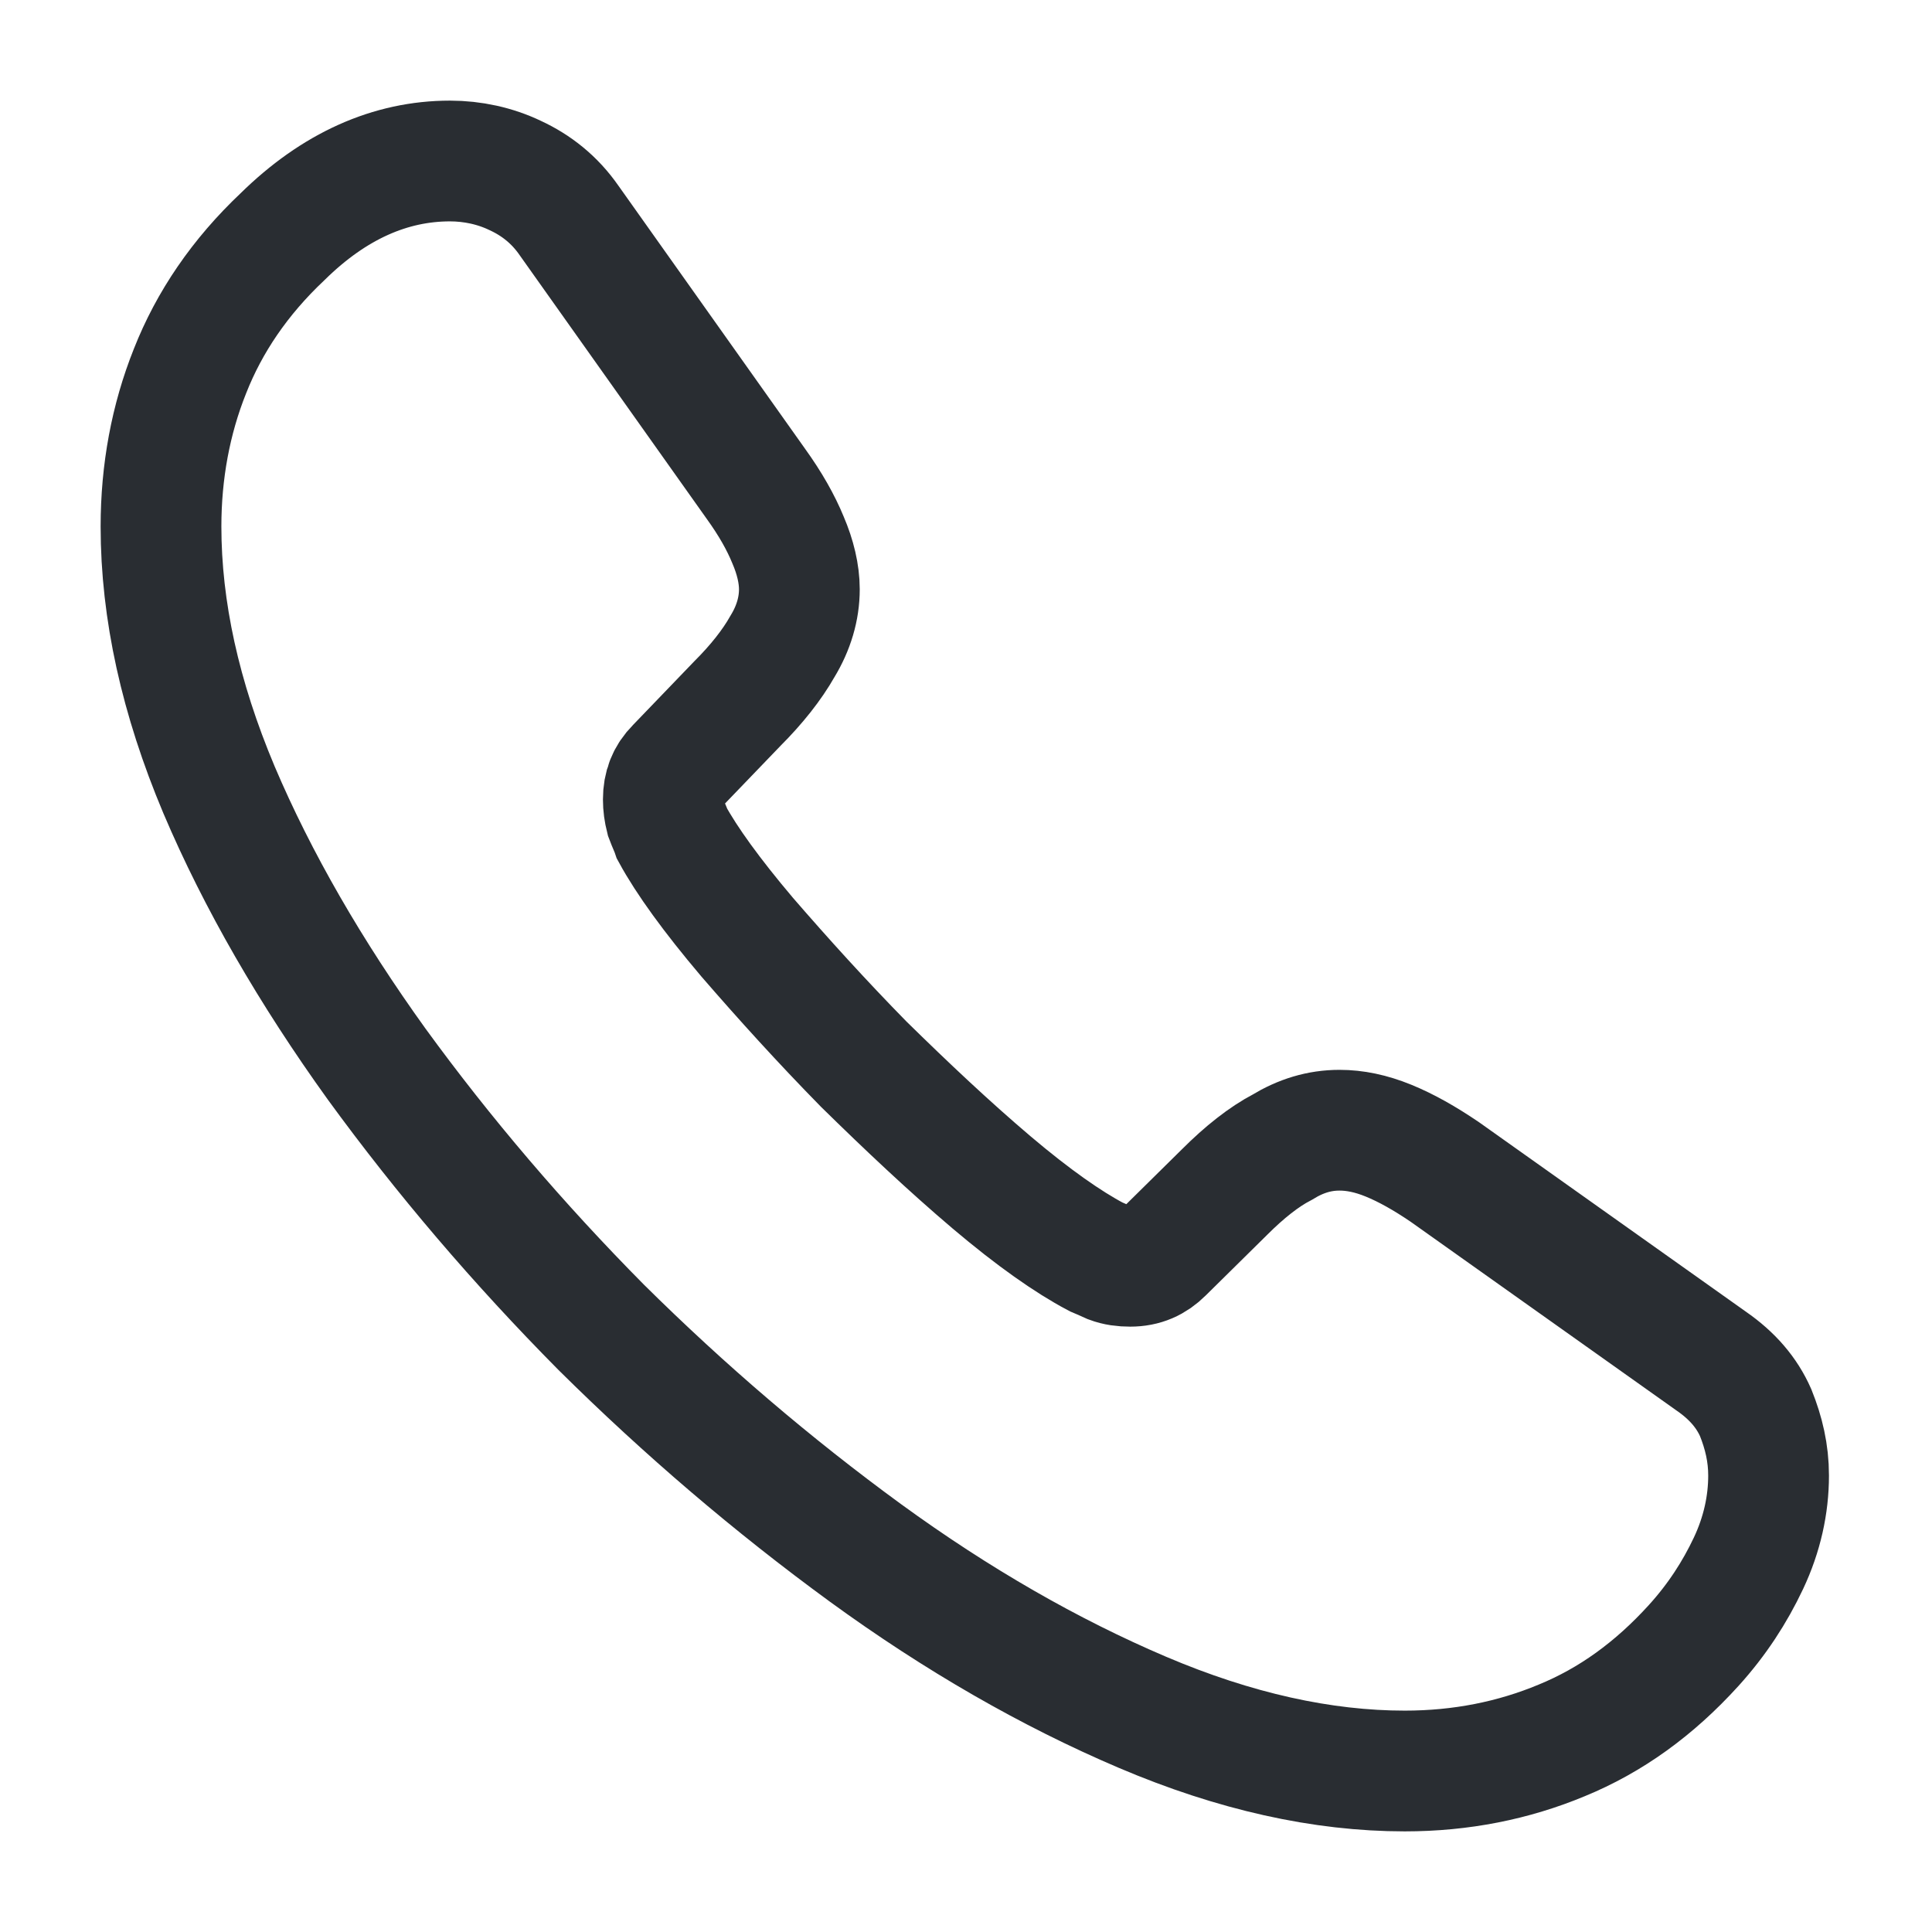
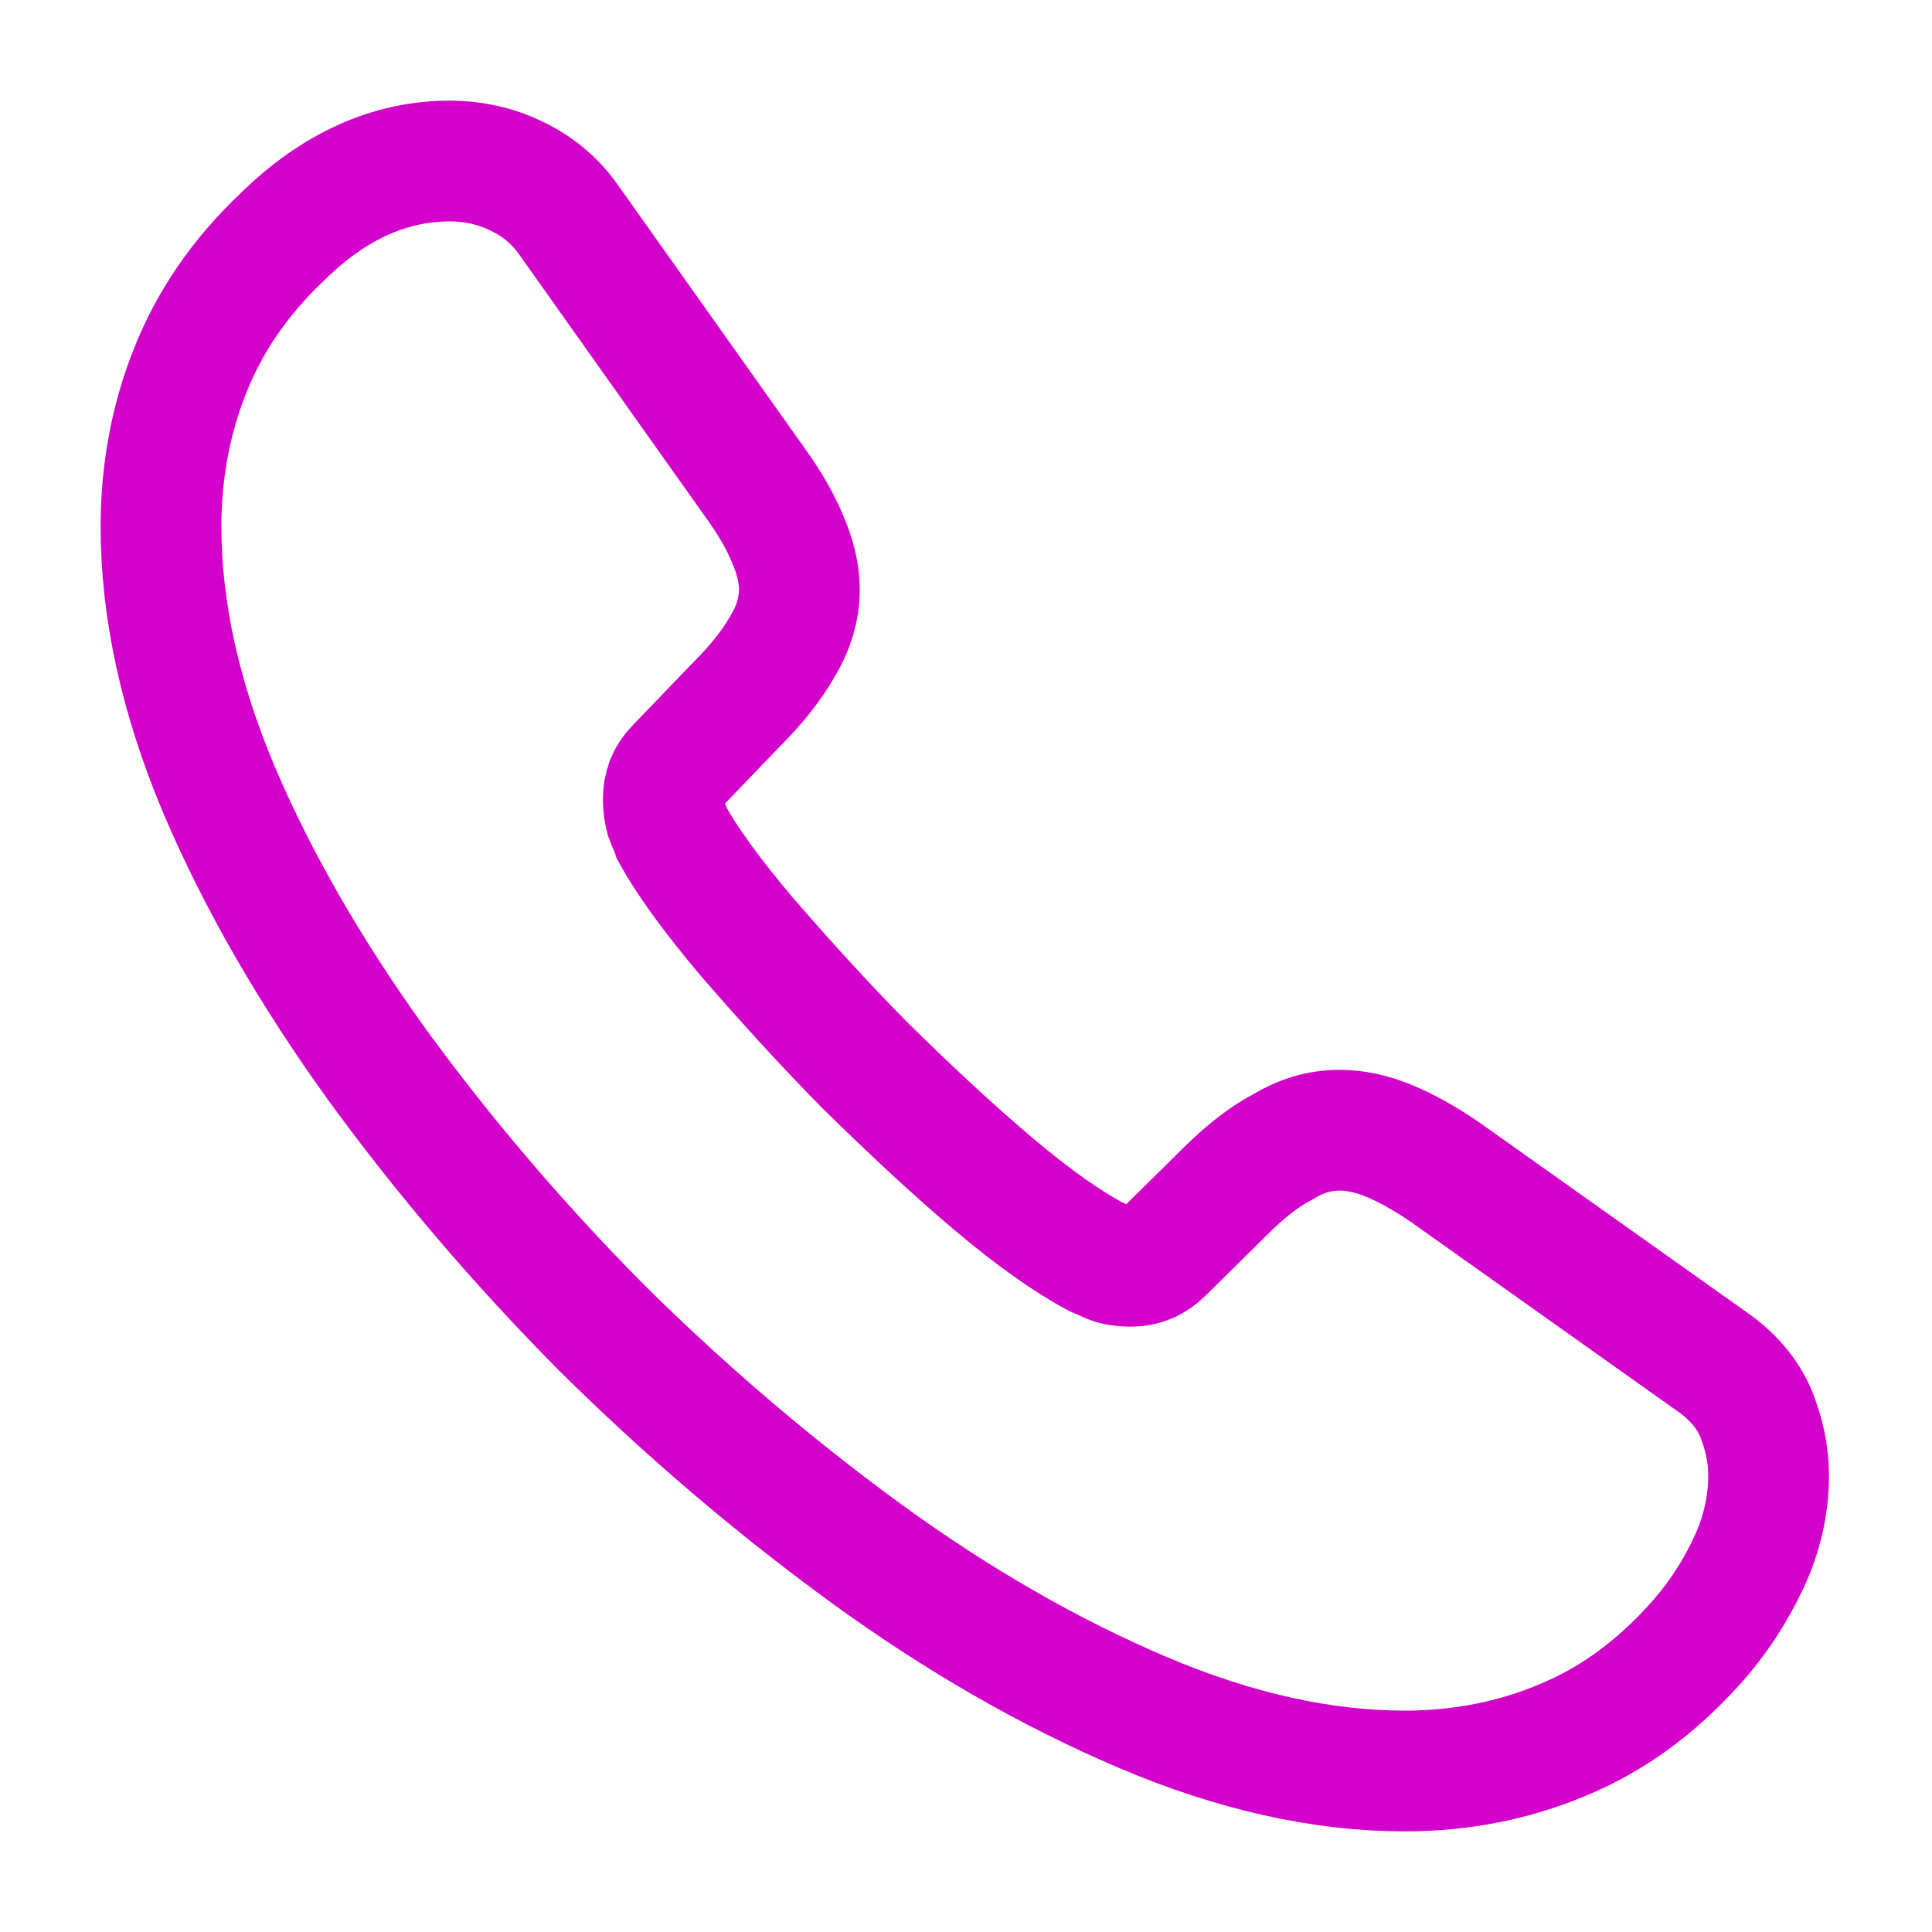
<svg xmlns="http://www.w3.org/2000/svg" width="24" height="24" viewBox="0 0 24 24" fill="none">
  <g id="vuesax/linear/call">
    <g id="call">
      <g id="call_2">
-         <path id="Vector" d="M21.97 18.33C21.97 18.69 21.89 19.06 21.72 19.42C21.55 19.78 21.33 20.12 21.04 20.44C20.55 20.98 20.01 21.37 19.4 21.62C18.8 21.87 18.15 22 17.45 22C16.43 22 15.34 21.76 14.19 21.27C13.04 20.78 11.89 20.12 10.75 19.29C9.6 18.45 8.51 17.52 7.47 16.49C6.44 15.45 5.51 14.36 4.68 13.22C3.86 12.08 3.2 10.94 2.72 9.81C2.24 8.67 2 7.58 2 6.54C2 5.86 2.12 5.21 2.36 4.61C2.6 4 2.98 3.44 3.51 2.94C4.15 2.31 4.85 2 5.59 2C5.87 2 6.15 2.06 6.4 2.18C6.66 2.3 6.89 2.48 7.07 2.74L9.39 6.01C9.57 6.26 9.7 6.49 9.79 6.71C9.88 6.92 9.93 7.13 9.93 7.32C9.93 7.56 9.86 7.8 9.72 8.03C9.59 8.26 9.4 8.5 9.16 8.74L8.4 9.53C8.29 9.64 8.24 9.77 8.24 9.93C8.24 10.01 8.25 10.08 8.27 10.16C8.3 10.24 8.33 10.3 8.35 10.36C8.53 10.69 8.84 11.12 9.28 11.64C9.73 12.16 10.21 12.69 10.73 13.22C11.27 13.75 11.79 14.24 12.32 14.69C12.84 15.13 13.27 15.43 13.61 15.61C13.66 15.63 13.72 15.66 13.79 15.69C13.87 15.72 13.95 15.73 14.04 15.73C14.21 15.73 14.34 15.67 14.45 15.56L15.21 14.81C15.46 14.56 15.7 14.37 15.93 14.25C16.16 14.11 16.39 14.04 16.64 14.04C16.83 14.04 17.03 14.08 17.25 14.17C17.47 14.26 17.7 14.39 17.95 14.56L21.26 16.91C21.52 17.09 21.7 17.3 21.81 17.55C21.91 17.8 21.97 18.05 21.97 18.33Z" stroke="#292D32" stroke-width="1.5" stroke-miterlimit="10" />
+         <path id="Vector" d="M21.97 18.33C21.97 18.69 21.89 19.06 21.72 19.42C21.55 19.78 21.33 20.12 21.04 20.44C20.55 20.98 20.01 21.37 19.4 21.62C18.8 21.87 18.15 22 17.45 22C16.43 22 15.34 21.76 14.19 21.27C13.04 20.78 11.89 20.12 10.75 19.29C9.6 18.45 8.51 17.52 7.47 16.49C6.44 15.45 5.51 14.36 4.68 13.22C3.86 12.08 3.2 10.94 2.72 9.81C2.24 8.67 2 7.58 2 6.54C2 5.86 2.12 5.21 2.36 4.61C2.6 4 2.98 3.44 3.51 2.94C4.15 2.31 4.85 2 5.59 2C5.87 2 6.15 2.06 6.4 2.18C6.66 2.3 6.89 2.48 7.07 2.74L9.39 6.01C9.57 6.26 9.7 6.49 9.79 6.71C9.88 6.92 9.93 7.13 9.93 7.32C9.93 7.56 9.86 7.8 9.72 8.03C9.59 8.26 9.4 8.5 9.16 8.74L8.4 9.53C8.29 9.64 8.24 9.77 8.24 9.93C8.24 10.01 8.25 10.08 8.27 10.16C8.3 10.24 8.33 10.3 8.35 10.36C8.53 10.69 8.84 11.12 9.28 11.64C9.73 12.16 10.21 12.69 10.73 13.22C11.27 13.75 11.79 14.24 12.32 14.69C12.84 15.13 13.27 15.43 13.61 15.61C13.66 15.63 13.72 15.66 13.79 15.69C13.87 15.72 13.95 15.73 14.04 15.73C14.21 15.73 14.34 15.67 14.45 15.56L15.21 14.81C15.46 14.56 15.7 14.37 15.93 14.25C16.16 14.11 16.39 14.04 16.64 14.04C16.83 14.04 17.03 14.08 17.25 14.17C17.47 14.26 17.7 14.39 17.95 14.56L21.26 16.91C21.52 17.09 21.7 17.3 21.81 17.55C21.91 17.8 21.97 18.05 21.97 18.33Z" stroke="#D300CB" stroke-width="1.5" stroke-miterlimit="10" />
      </g>
    </g>
  </g>
</svg>
